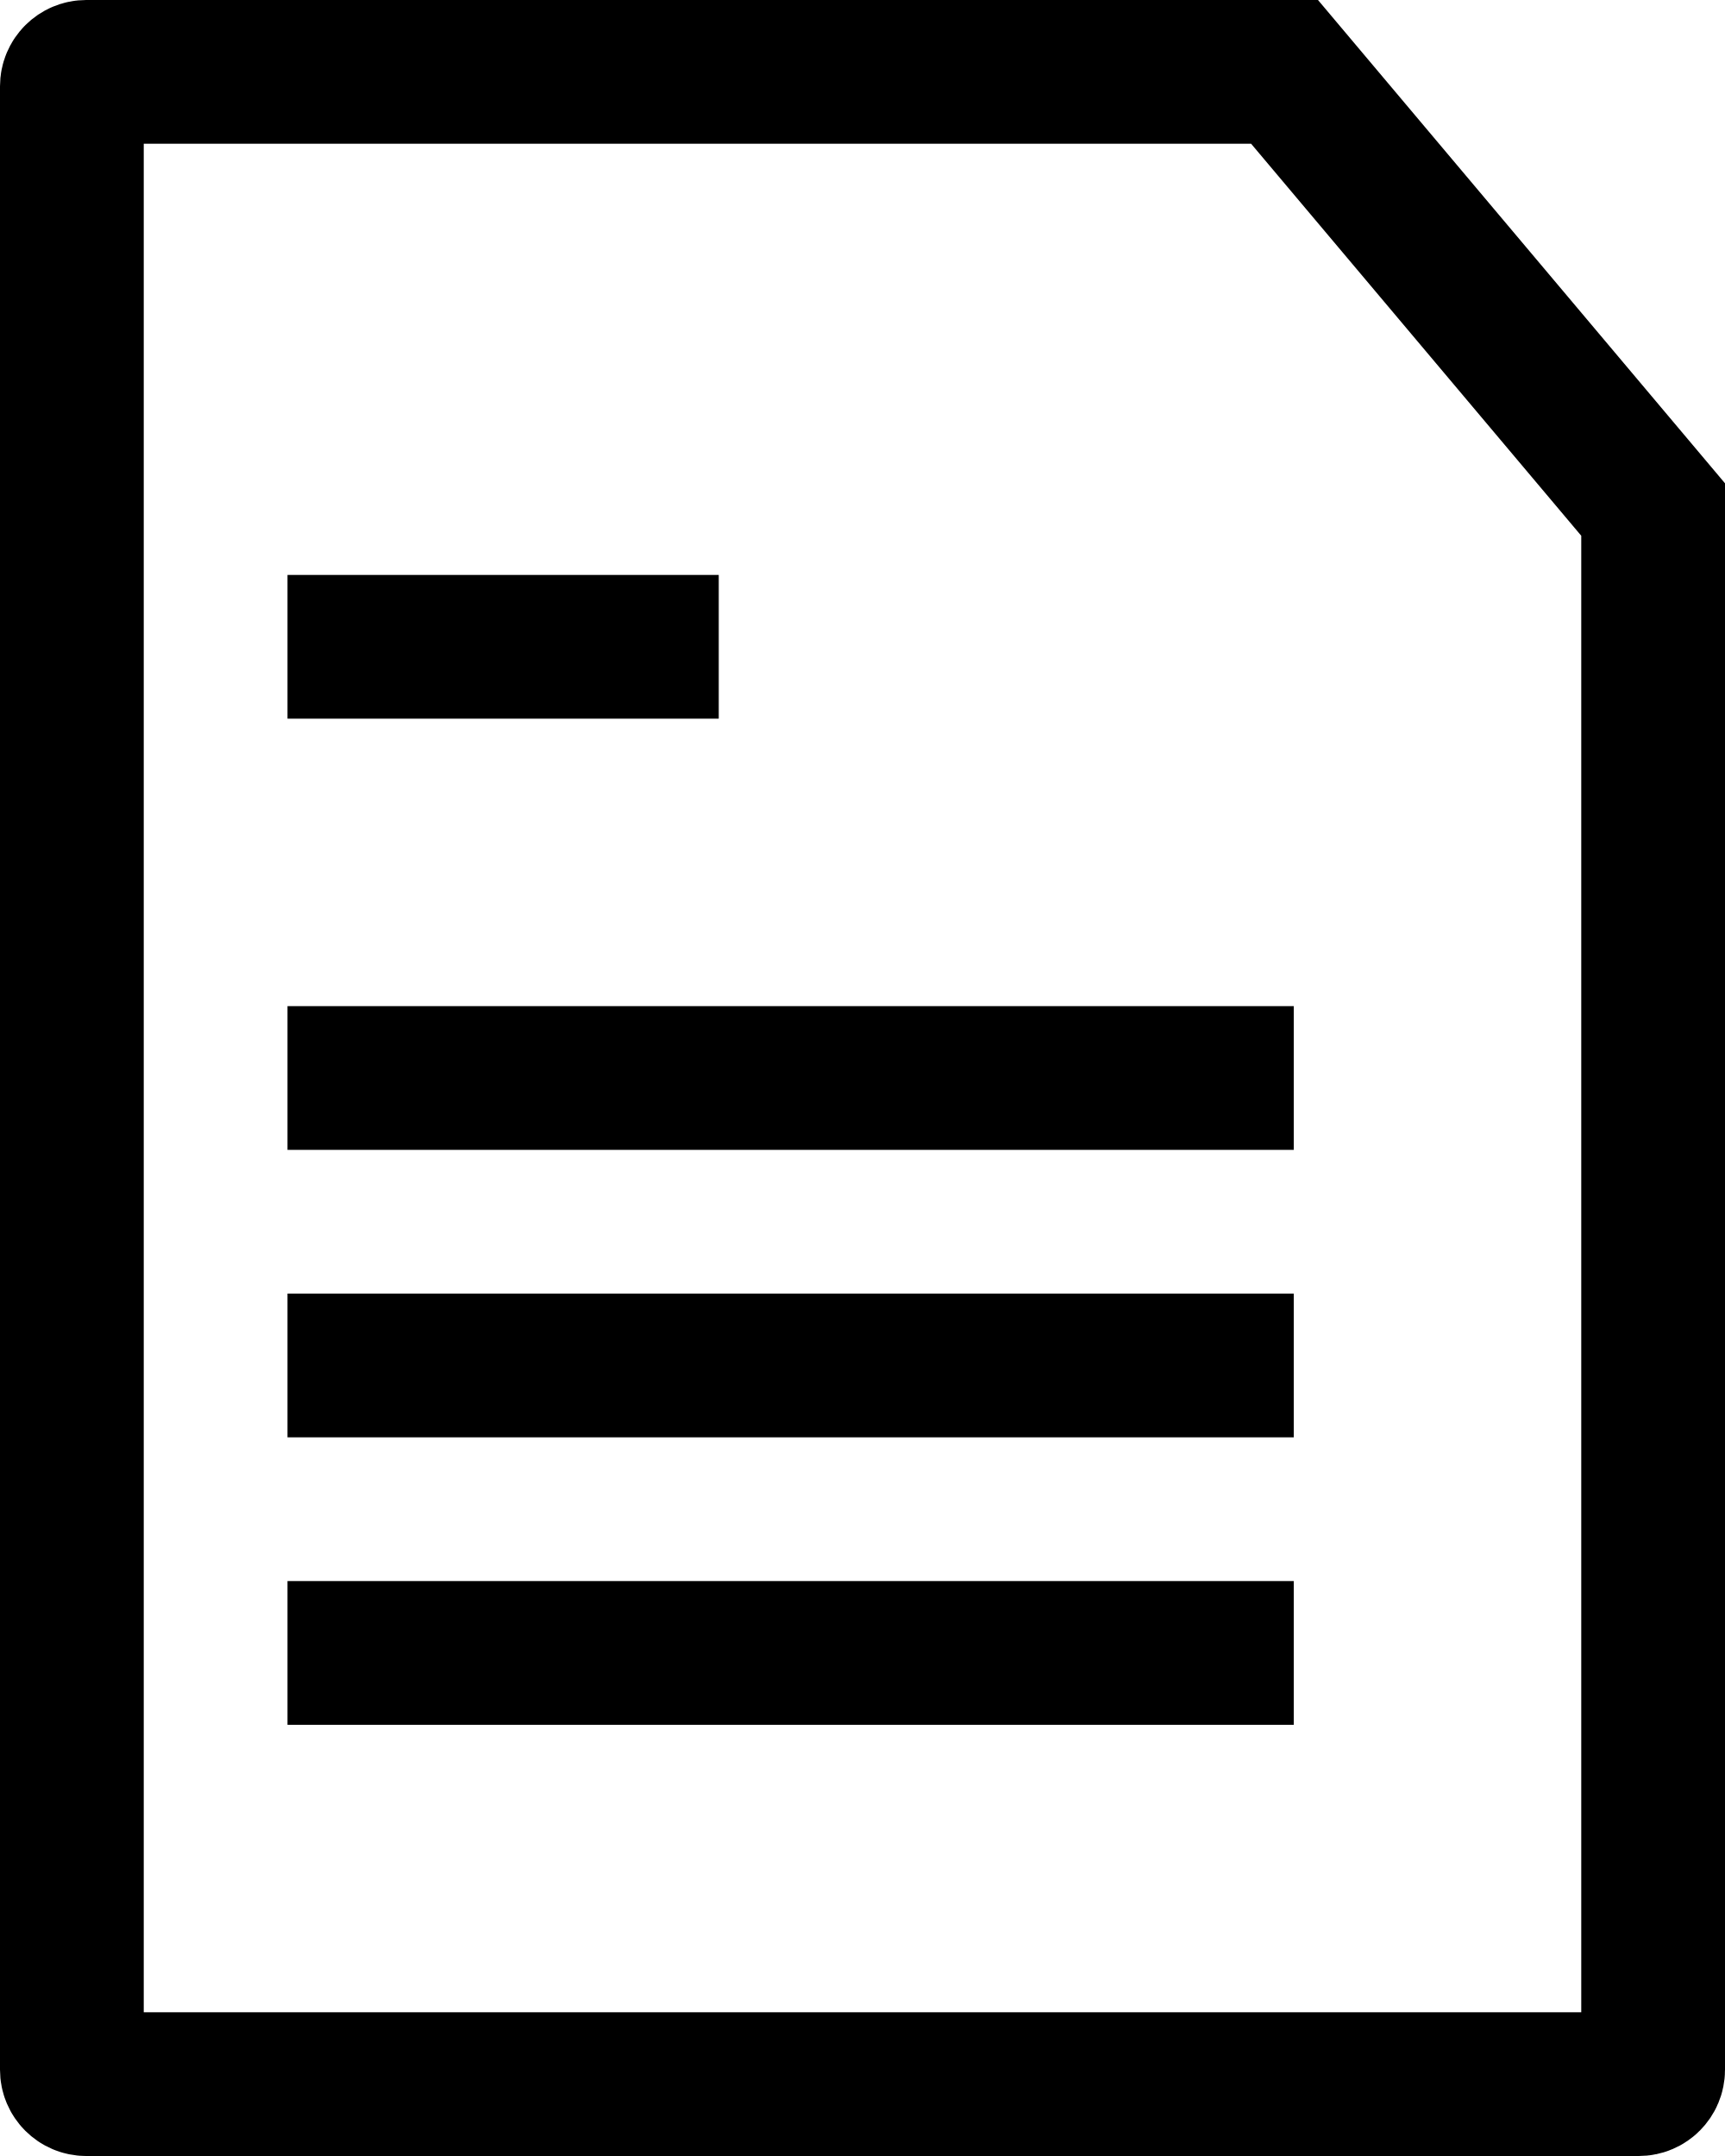
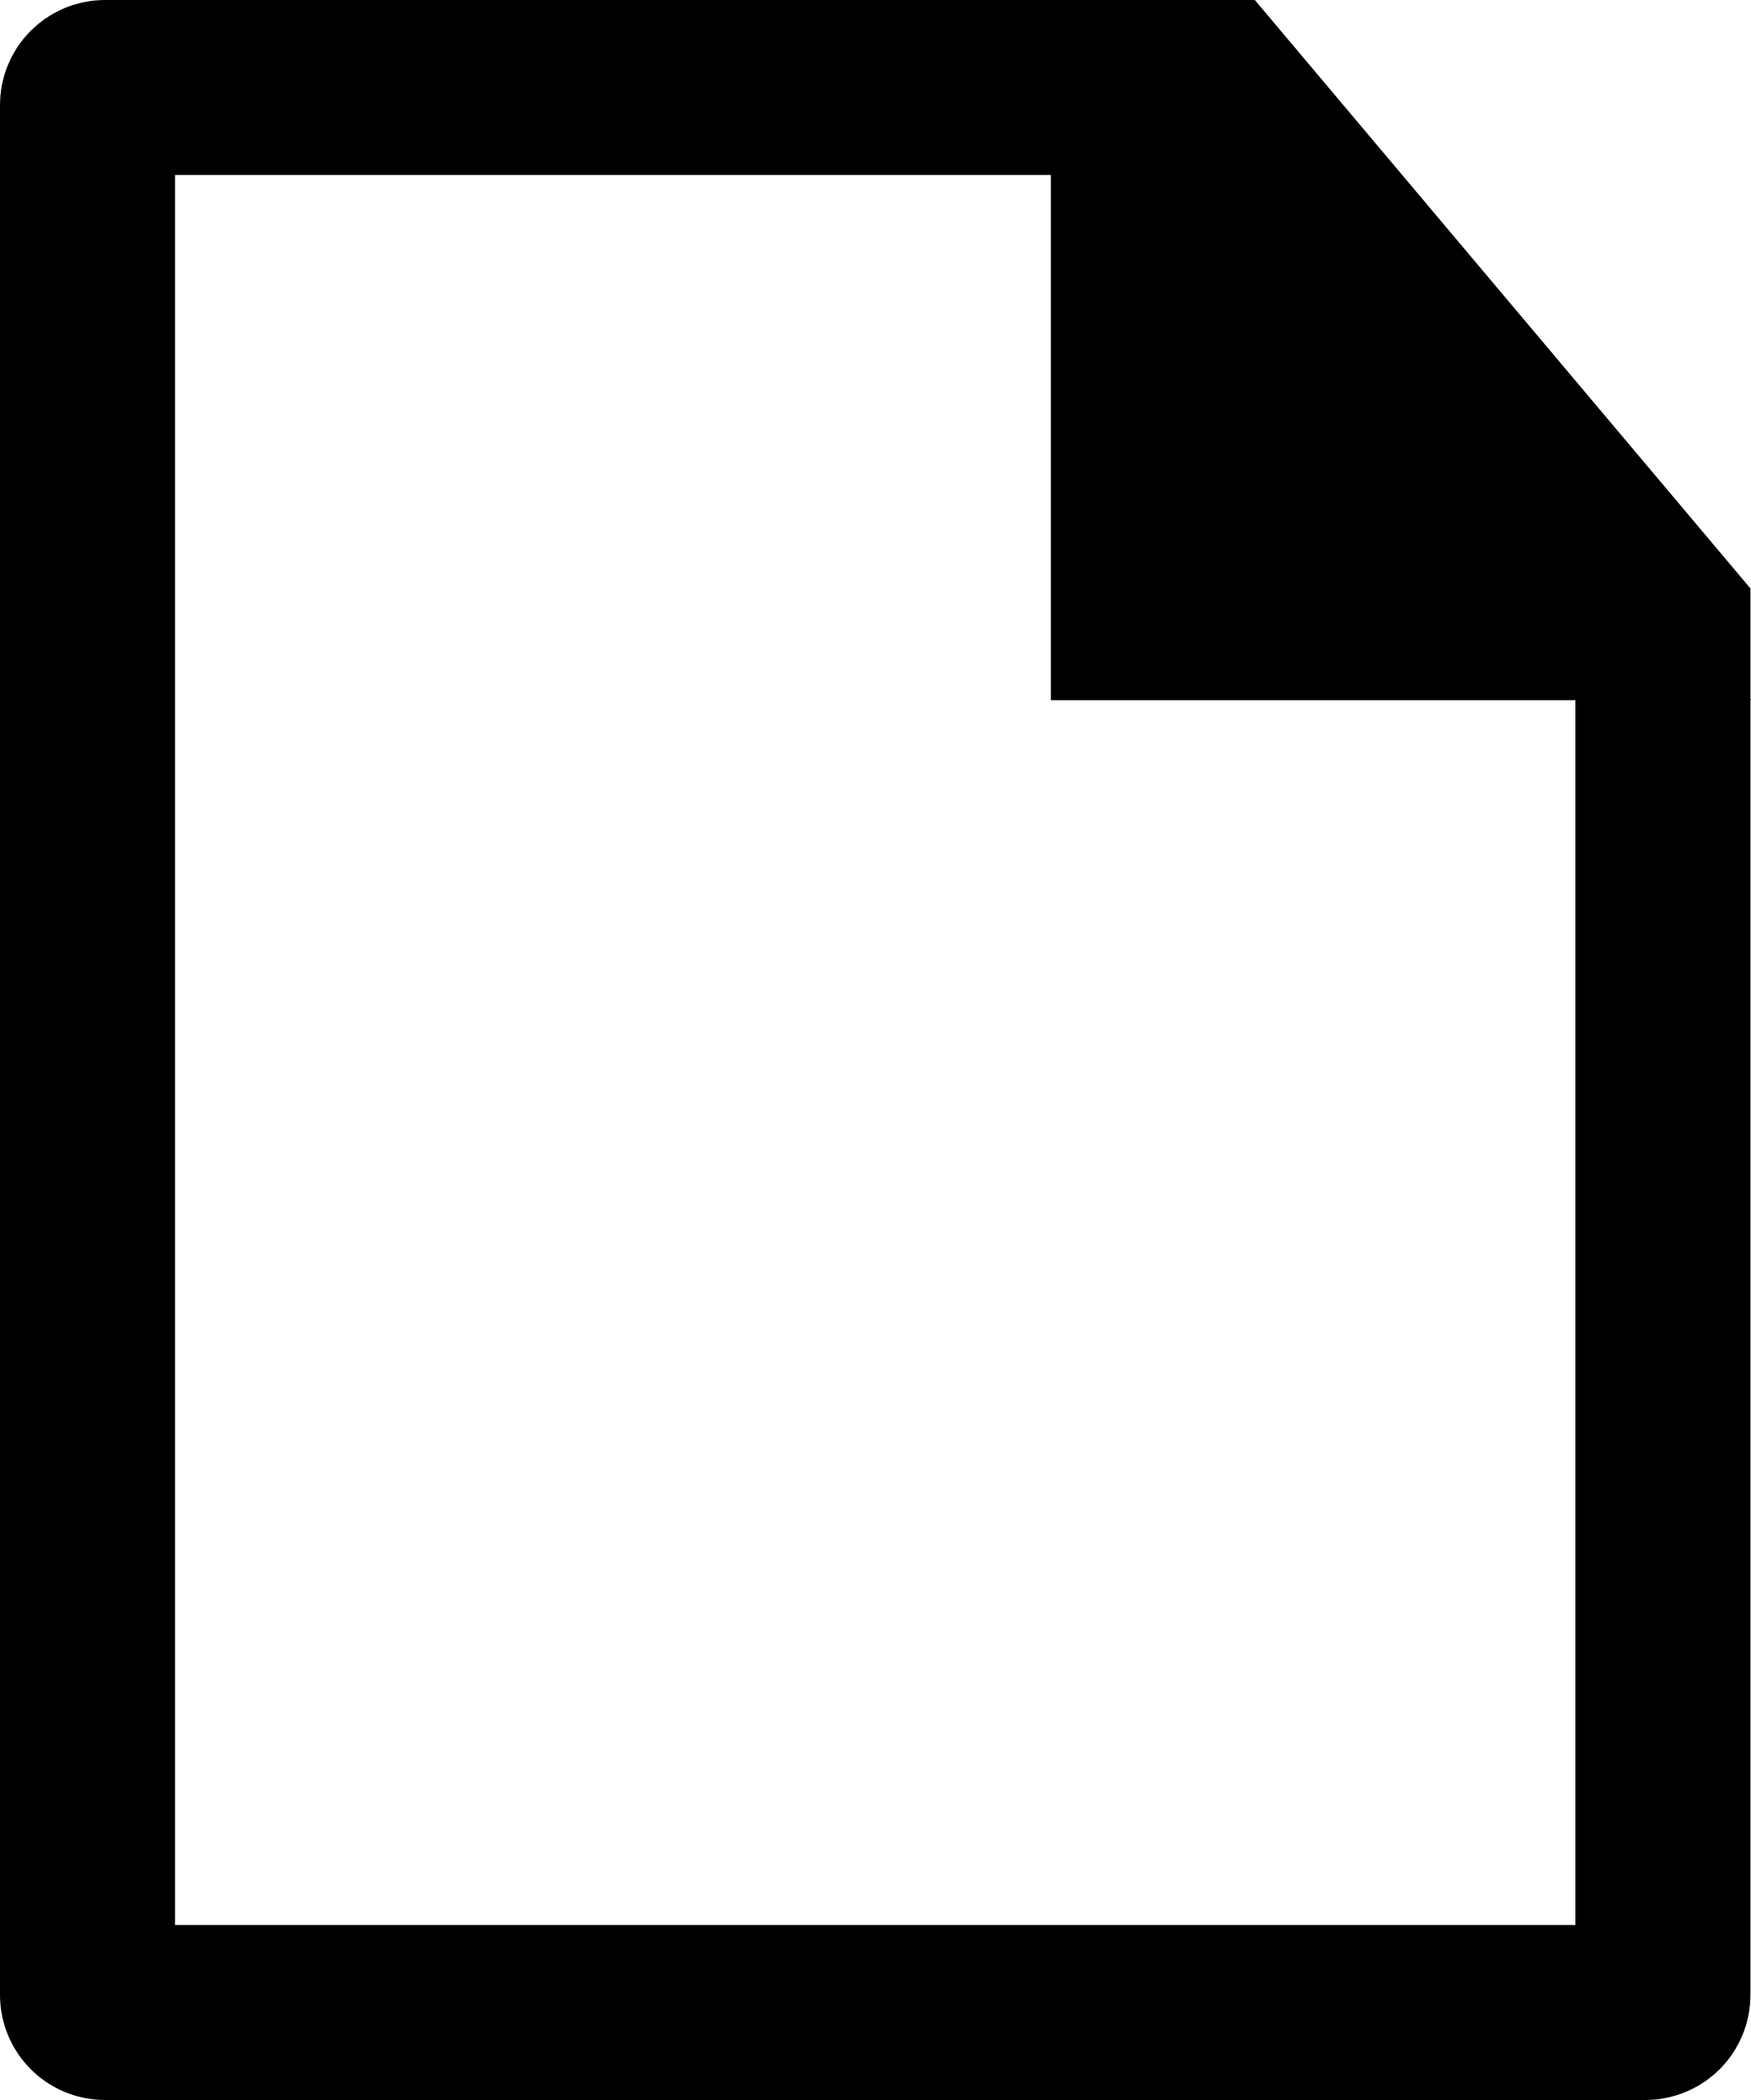
- <svg xmlns="http://www.w3.org/2000/svg" width="12" height="15" viewBox="0 0 12 15">
+ <svg xmlns="http://www.w3.org/2000/svg" xmlns:xlink="http://www.w3.org/1999/xlink" width="10" height="12" viewBox="0 0 10 12">
+   <defs>
+     <path id="a" d="M6.004 0v4h4z" />
+   </defs>
  <g fill="none" fill-rule="evenodd">
-     <path d="M11.5 3.545L8.936.5H.6a.1.1 0 0 0-.1.1v13.8a.1.1 0 0 0 .1.1h10.8a.1.1 0 0 0 .1-.1V3.545z" stroke="#000" />
-     <path fill="#000" d="M2 7h7v1H2zM2 4h3v1H2zM2 9h7v1H2zM2 11h7v1H2z" />
+     <path d="M9.5 3.545L6.936.5H.6a.1.1 0 0 0-.1.1v10.8a.1.1 0 0 0 .1.1h8.8a.1.1 0 0 0 .1-.1V3.545z" stroke="#000" />
+     <g>
+       <use fill="#000" xlink:href="#a" />
+       <path stroke="#000" d="M6.504 1.207V3.5h2.293L6.504 1.207z" />
+     </g>
  </g>
</svg>
